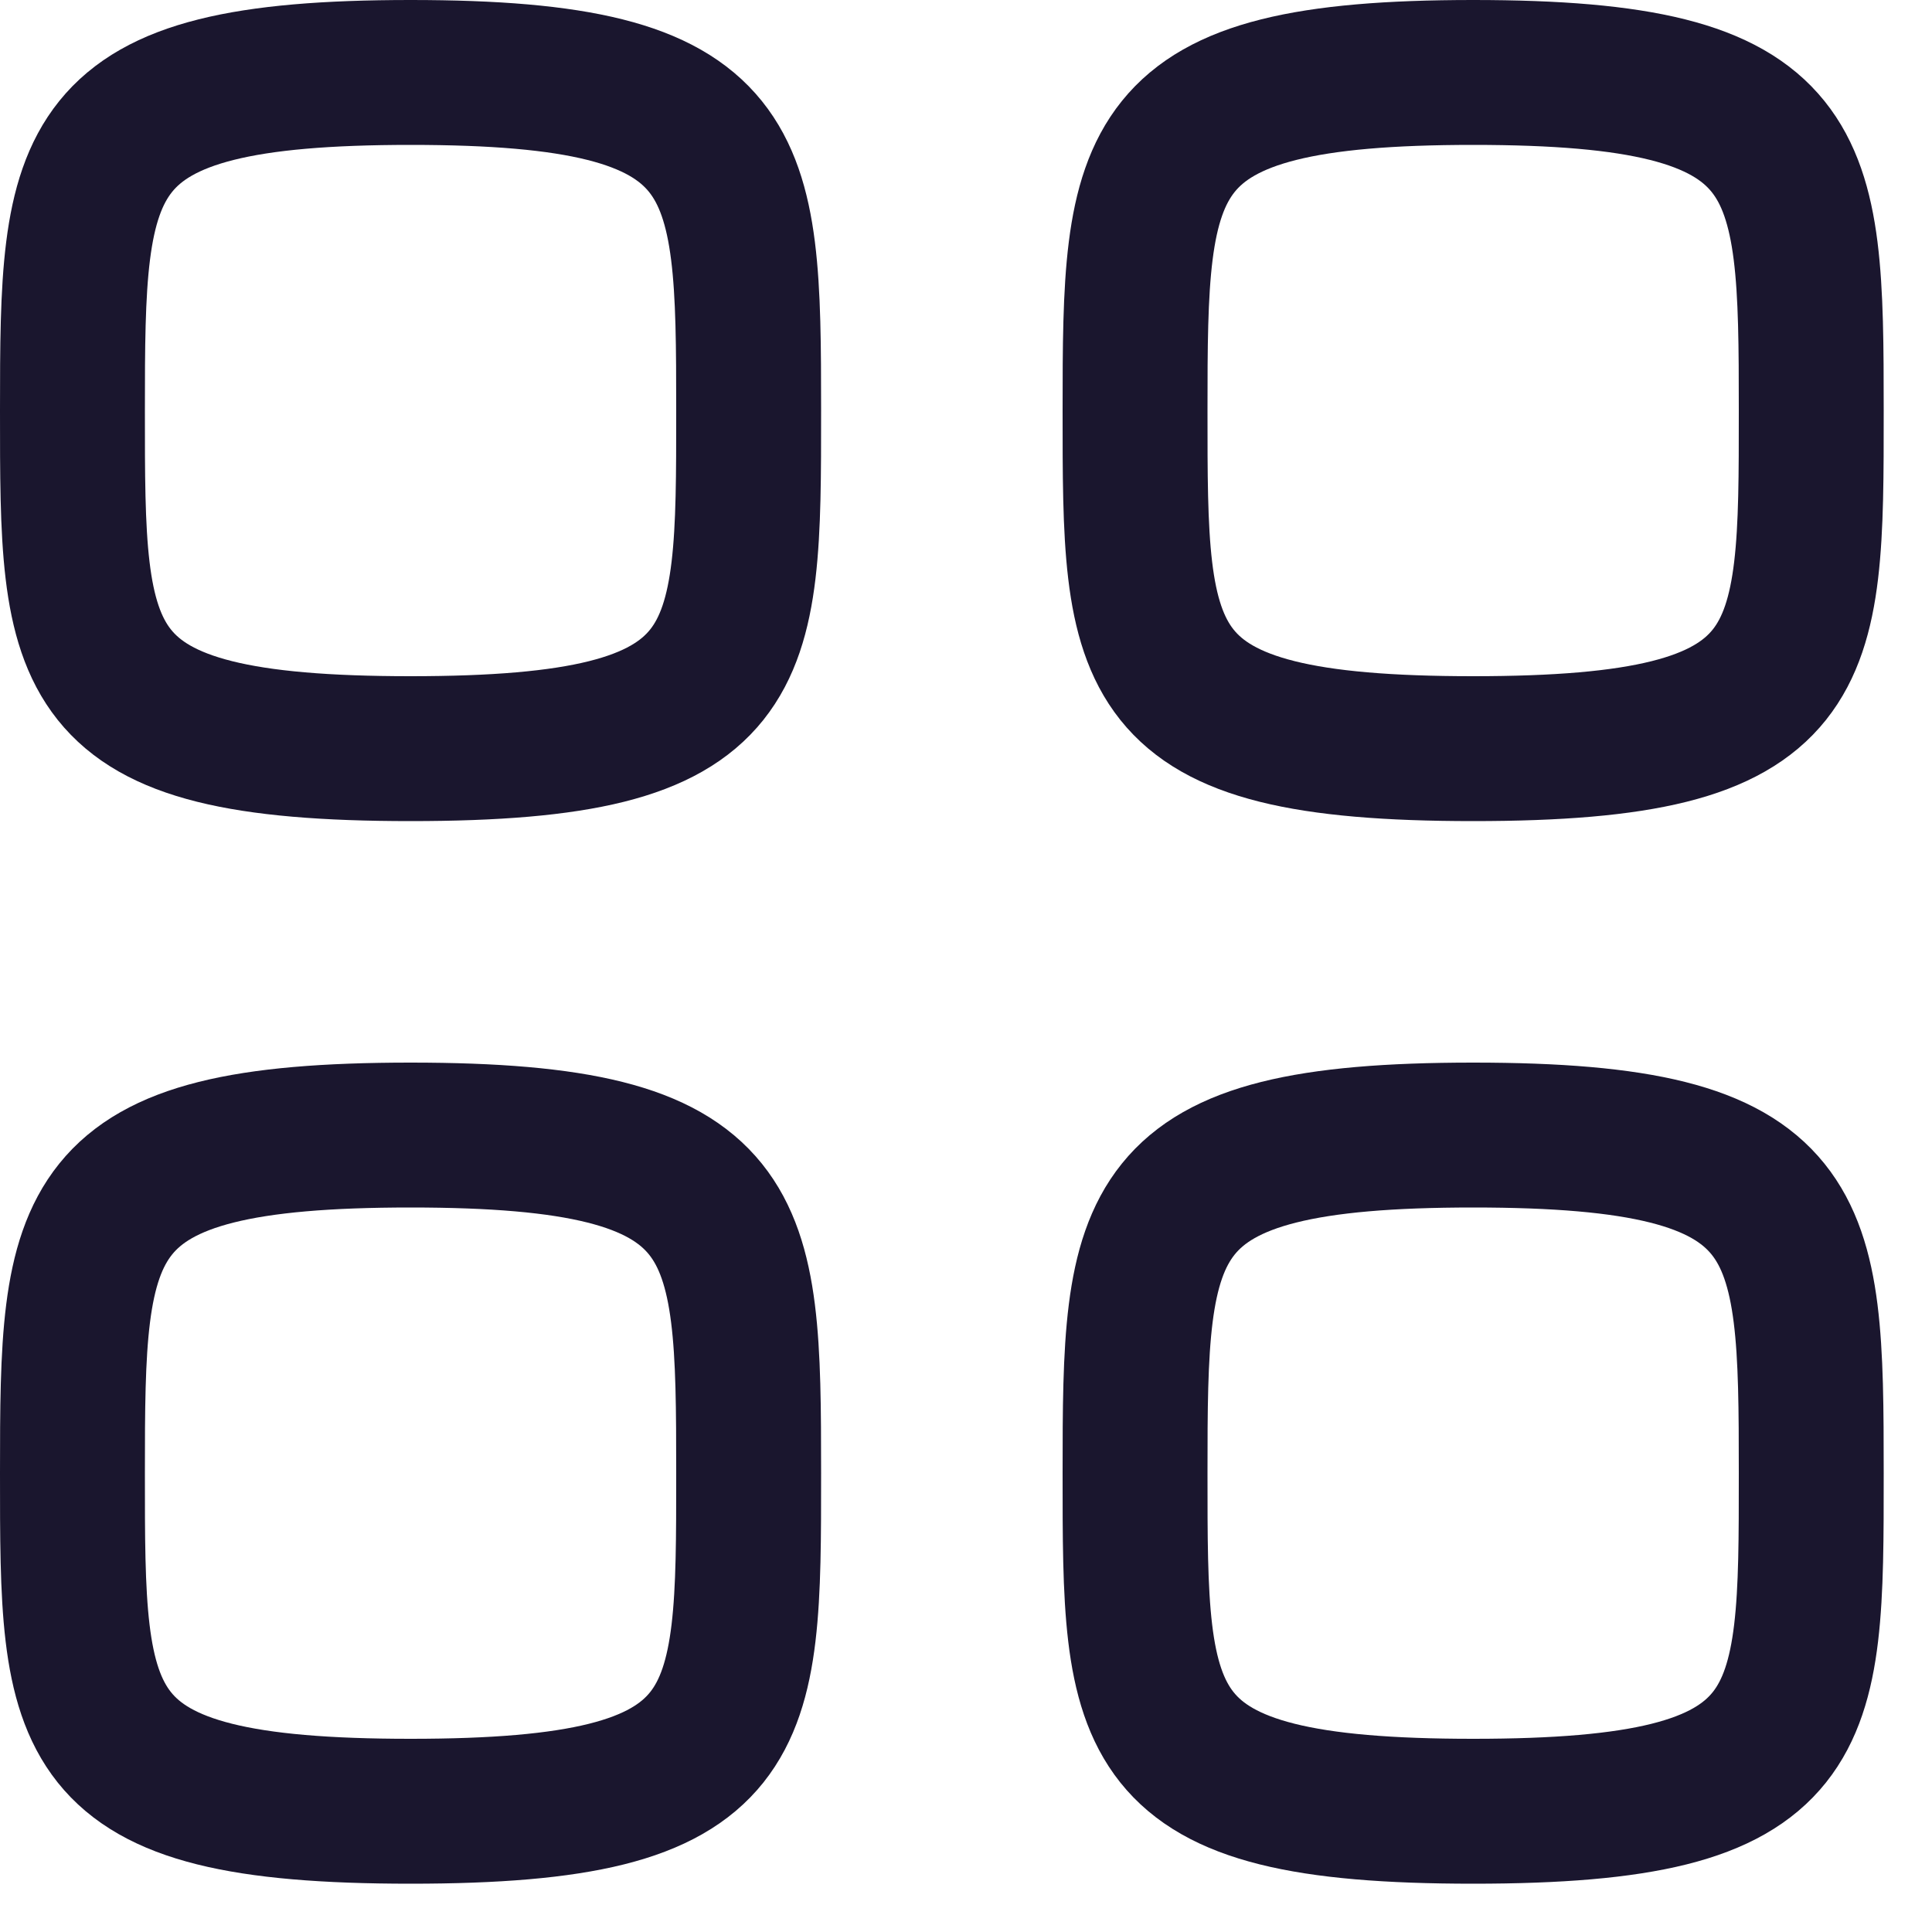
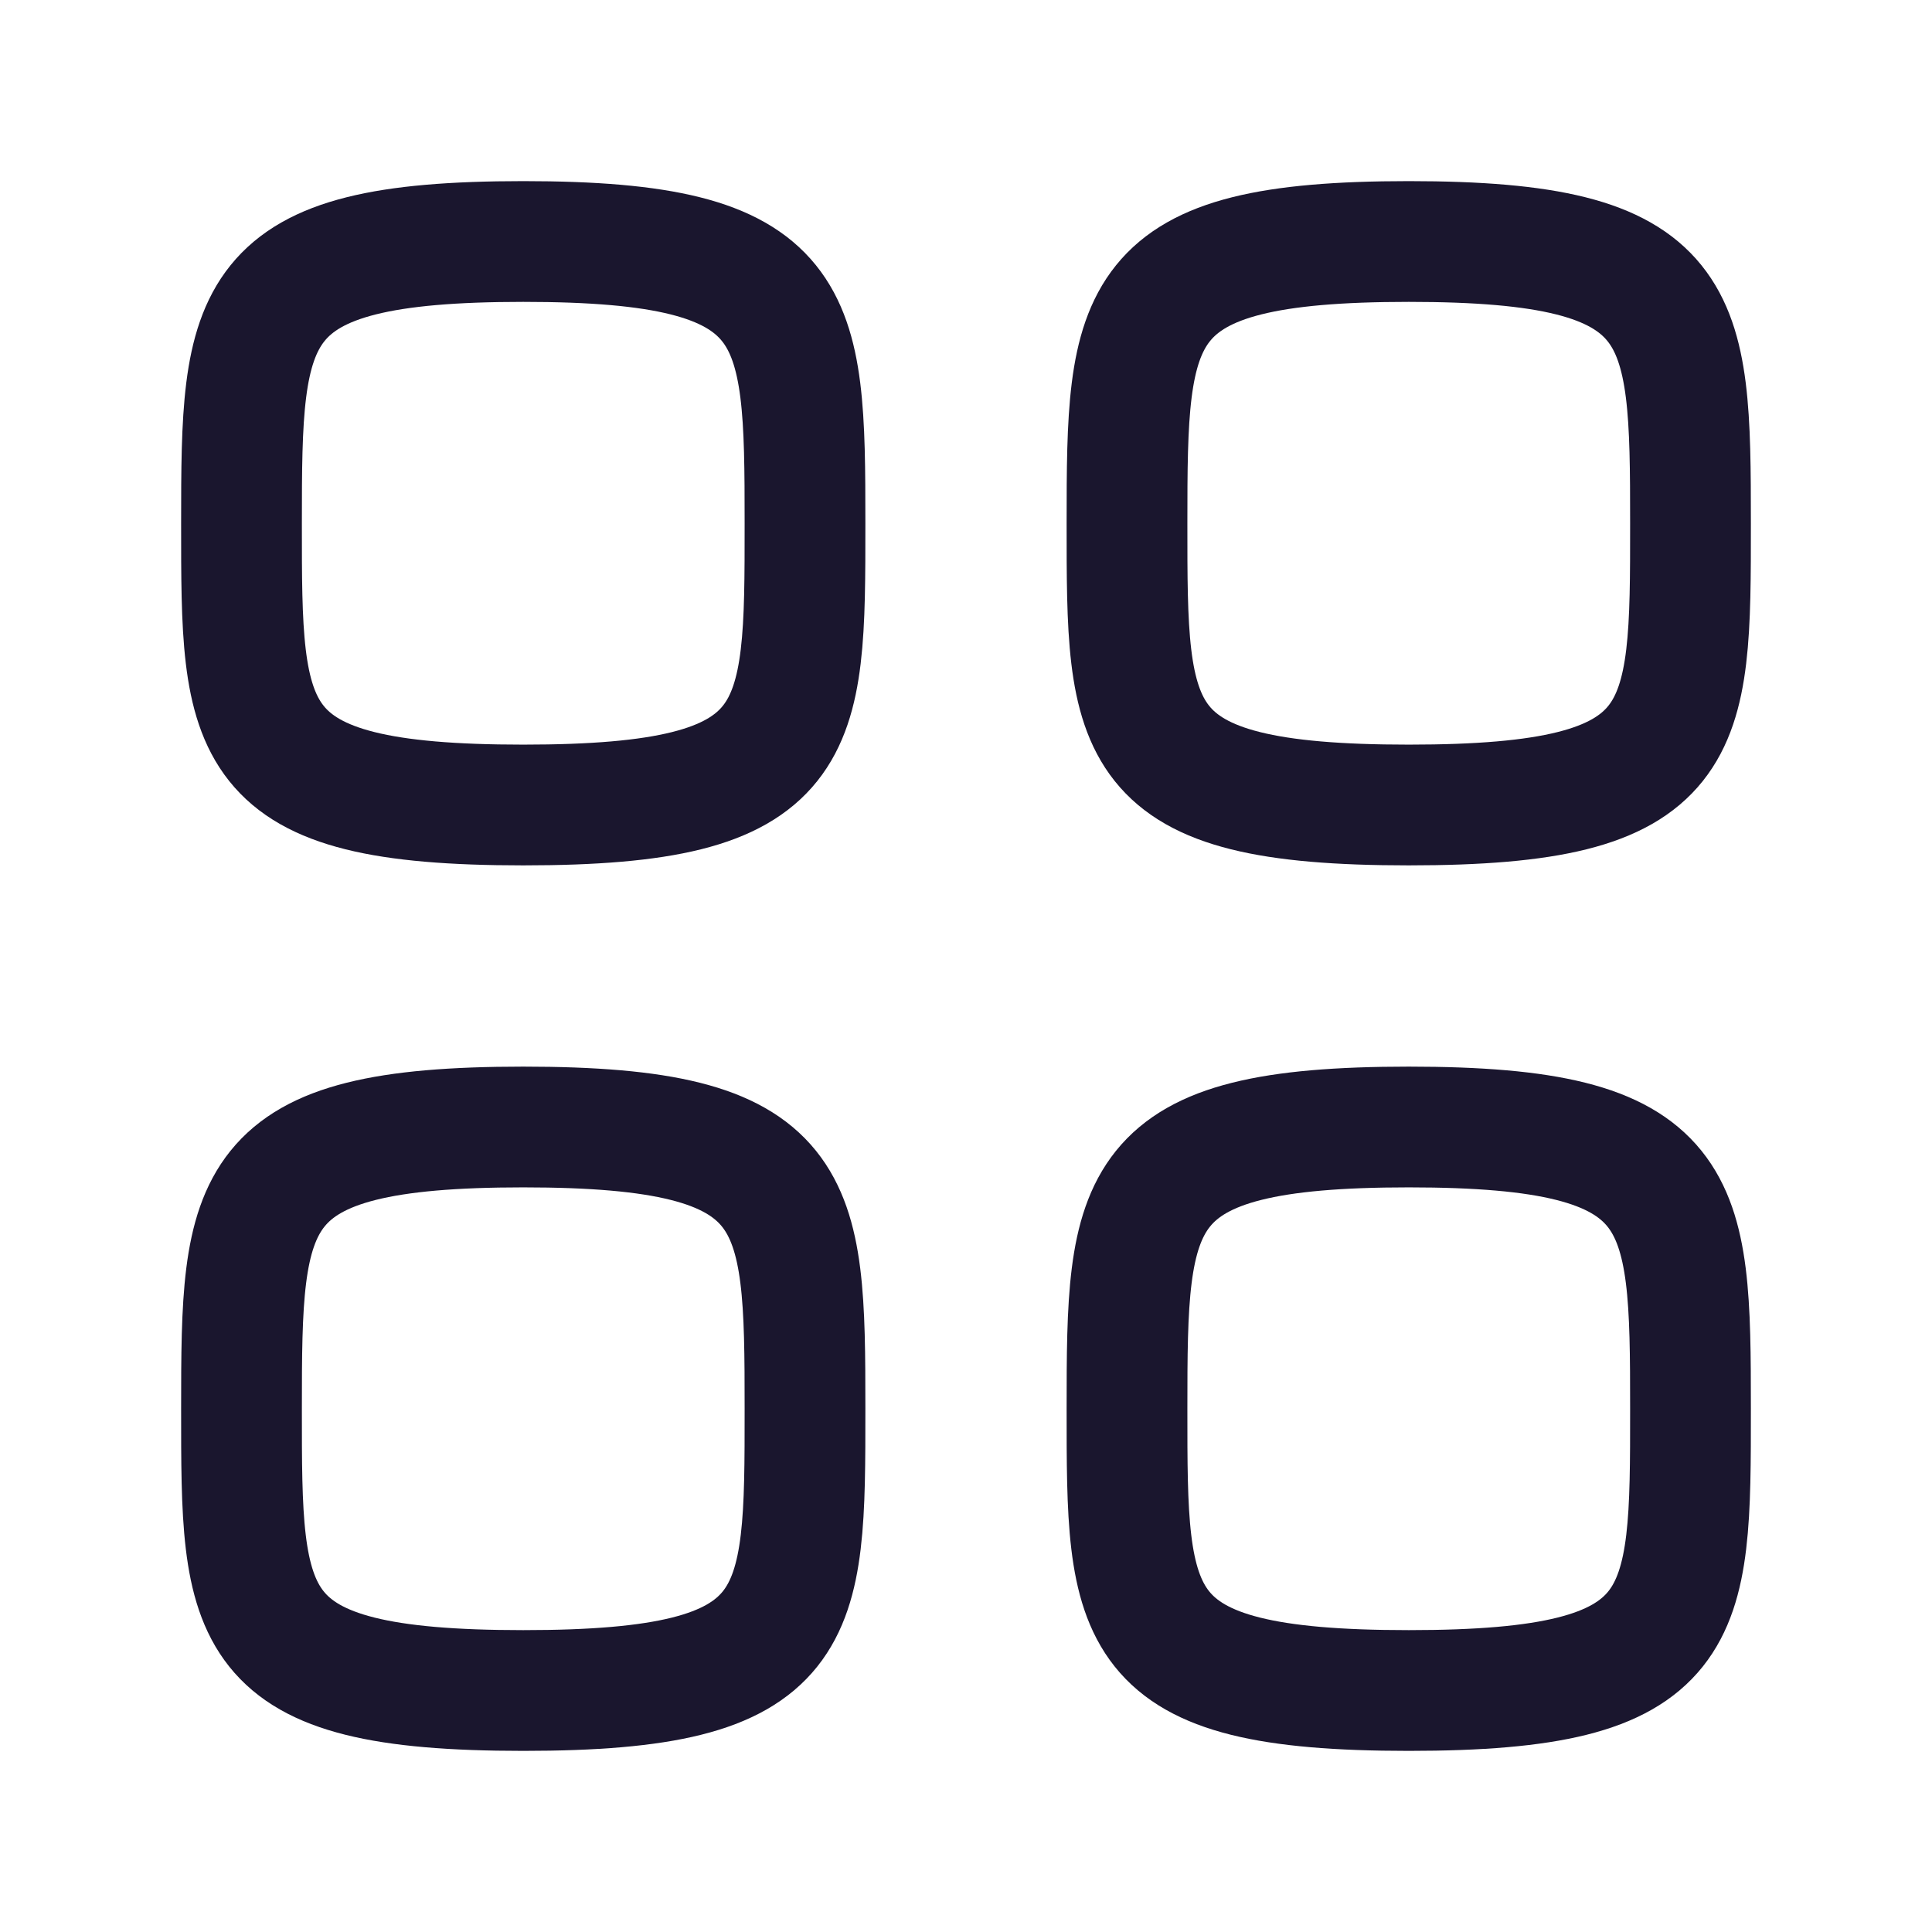
- <svg xmlns="http://www.w3.org/2000/svg" width="20" height="20" viewBox="0 0 20 20" fill="none">
-   <path fill-rule="evenodd" clip-rule="evenodd" d="M0.75 4.25C0.75 1.625 0.778 0.75 4.25 0.75C7.722 0.75 7.75 1.625 7.75 4.25C7.75 6.875 7.761 7.75 4.25 7.75C0.739 7.75 0.75 6.875 0.75 4.25Z" stroke="#1A162E" stroke-width="1.5" stroke-linecap="round" stroke-linejoin="round" />
-   <path fill-rule="evenodd" clip-rule="evenodd" d="M11.75 4.25C11.75 1.625 11.778 0.75 15.25 0.75C18.722 0.75 18.75 1.625 18.75 4.25C18.75 6.875 18.761 7.75 15.25 7.75C11.739 7.75 11.75 6.875 11.75 4.25Z" stroke="#1A162E" stroke-width="1.5" stroke-linecap="round" stroke-linejoin="round" />
-   <path fill-rule="evenodd" clip-rule="evenodd" d="M0.75 15.25C0.75 12.625 0.778 11.75 4.25 11.75C7.722 11.75 7.75 12.625 7.75 15.25C7.75 17.875 7.761 18.75 4.25 18.75C0.739 18.75 0.75 17.875 0.75 15.25Z" stroke="#1A162E" stroke-width="1.5" stroke-linecap="round" stroke-linejoin="round" />
-   <path fill-rule="evenodd" clip-rule="evenodd" d="M11.75 15.25C11.75 12.625 11.778 11.75 15.25 11.75C18.722 11.75 18.75 12.625 18.75 15.25C18.75 17.875 18.761 18.75 15.25 18.75C11.739 18.75 11.75 17.875 11.75 15.25Z" stroke="#1A162E" stroke-width="1.5" stroke-linecap="round" stroke-linejoin="round" />
+ <svg xmlns="http://www.w3.org/2000/svg" width="24" height="24" viewBox="0 0 24 24" fill="none">
+   <path fill-rule="evenodd" clip-rule="evenodd" d="M3 6.5C3 3.875 3.028 3 6.5 3C9.972 3 10 3.875 10 6.5C10 9.125 10.011 10 6.5 10C2.989 10 3 9.125 3 6.5Z" stroke="#1A162E" stroke-width="1.5" stroke-linecap="round" stroke-linejoin="round" />
+   <path fill-rule="evenodd" clip-rule="evenodd" d="M14 6.5C14 3.875 14.028 3 17.5 3C20.972 3 21 3.875 21 6.5C21 9.125 21.011 10 17.5 10C13.989 10 14 9.125 14 6.5Z" stroke="#1A162E" stroke-width="1.5" stroke-linecap="round" stroke-linejoin="round" />
+   <path fill-rule="evenodd" clip-rule="evenodd" d="M3 17.5C3 14.875 3.028 14 6.5 14C9.972 14 10 14.875 10 17.5C10 20.125 10.011 21 6.5 21C2.989 21 3 20.125 3 17.5Z" stroke="#1A162E" stroke-width="1.5" stroke-linecap="round" stroke-linejoin="round" />
+   <path fill-rule="evenodd" clip-rule="evenodd" d="M14 17.5C14 14.875 14.028 14 17.5 14C20.972 14 21 14.875 21 17.5C21 20.125 21.011 21 17.5 21C13.989 21 14 20.125 14 17.5Z" stroke="#1A162E" stroke-width="1.5" stroke-linecap="round" stroke-linejoin="round" />
</svg>
